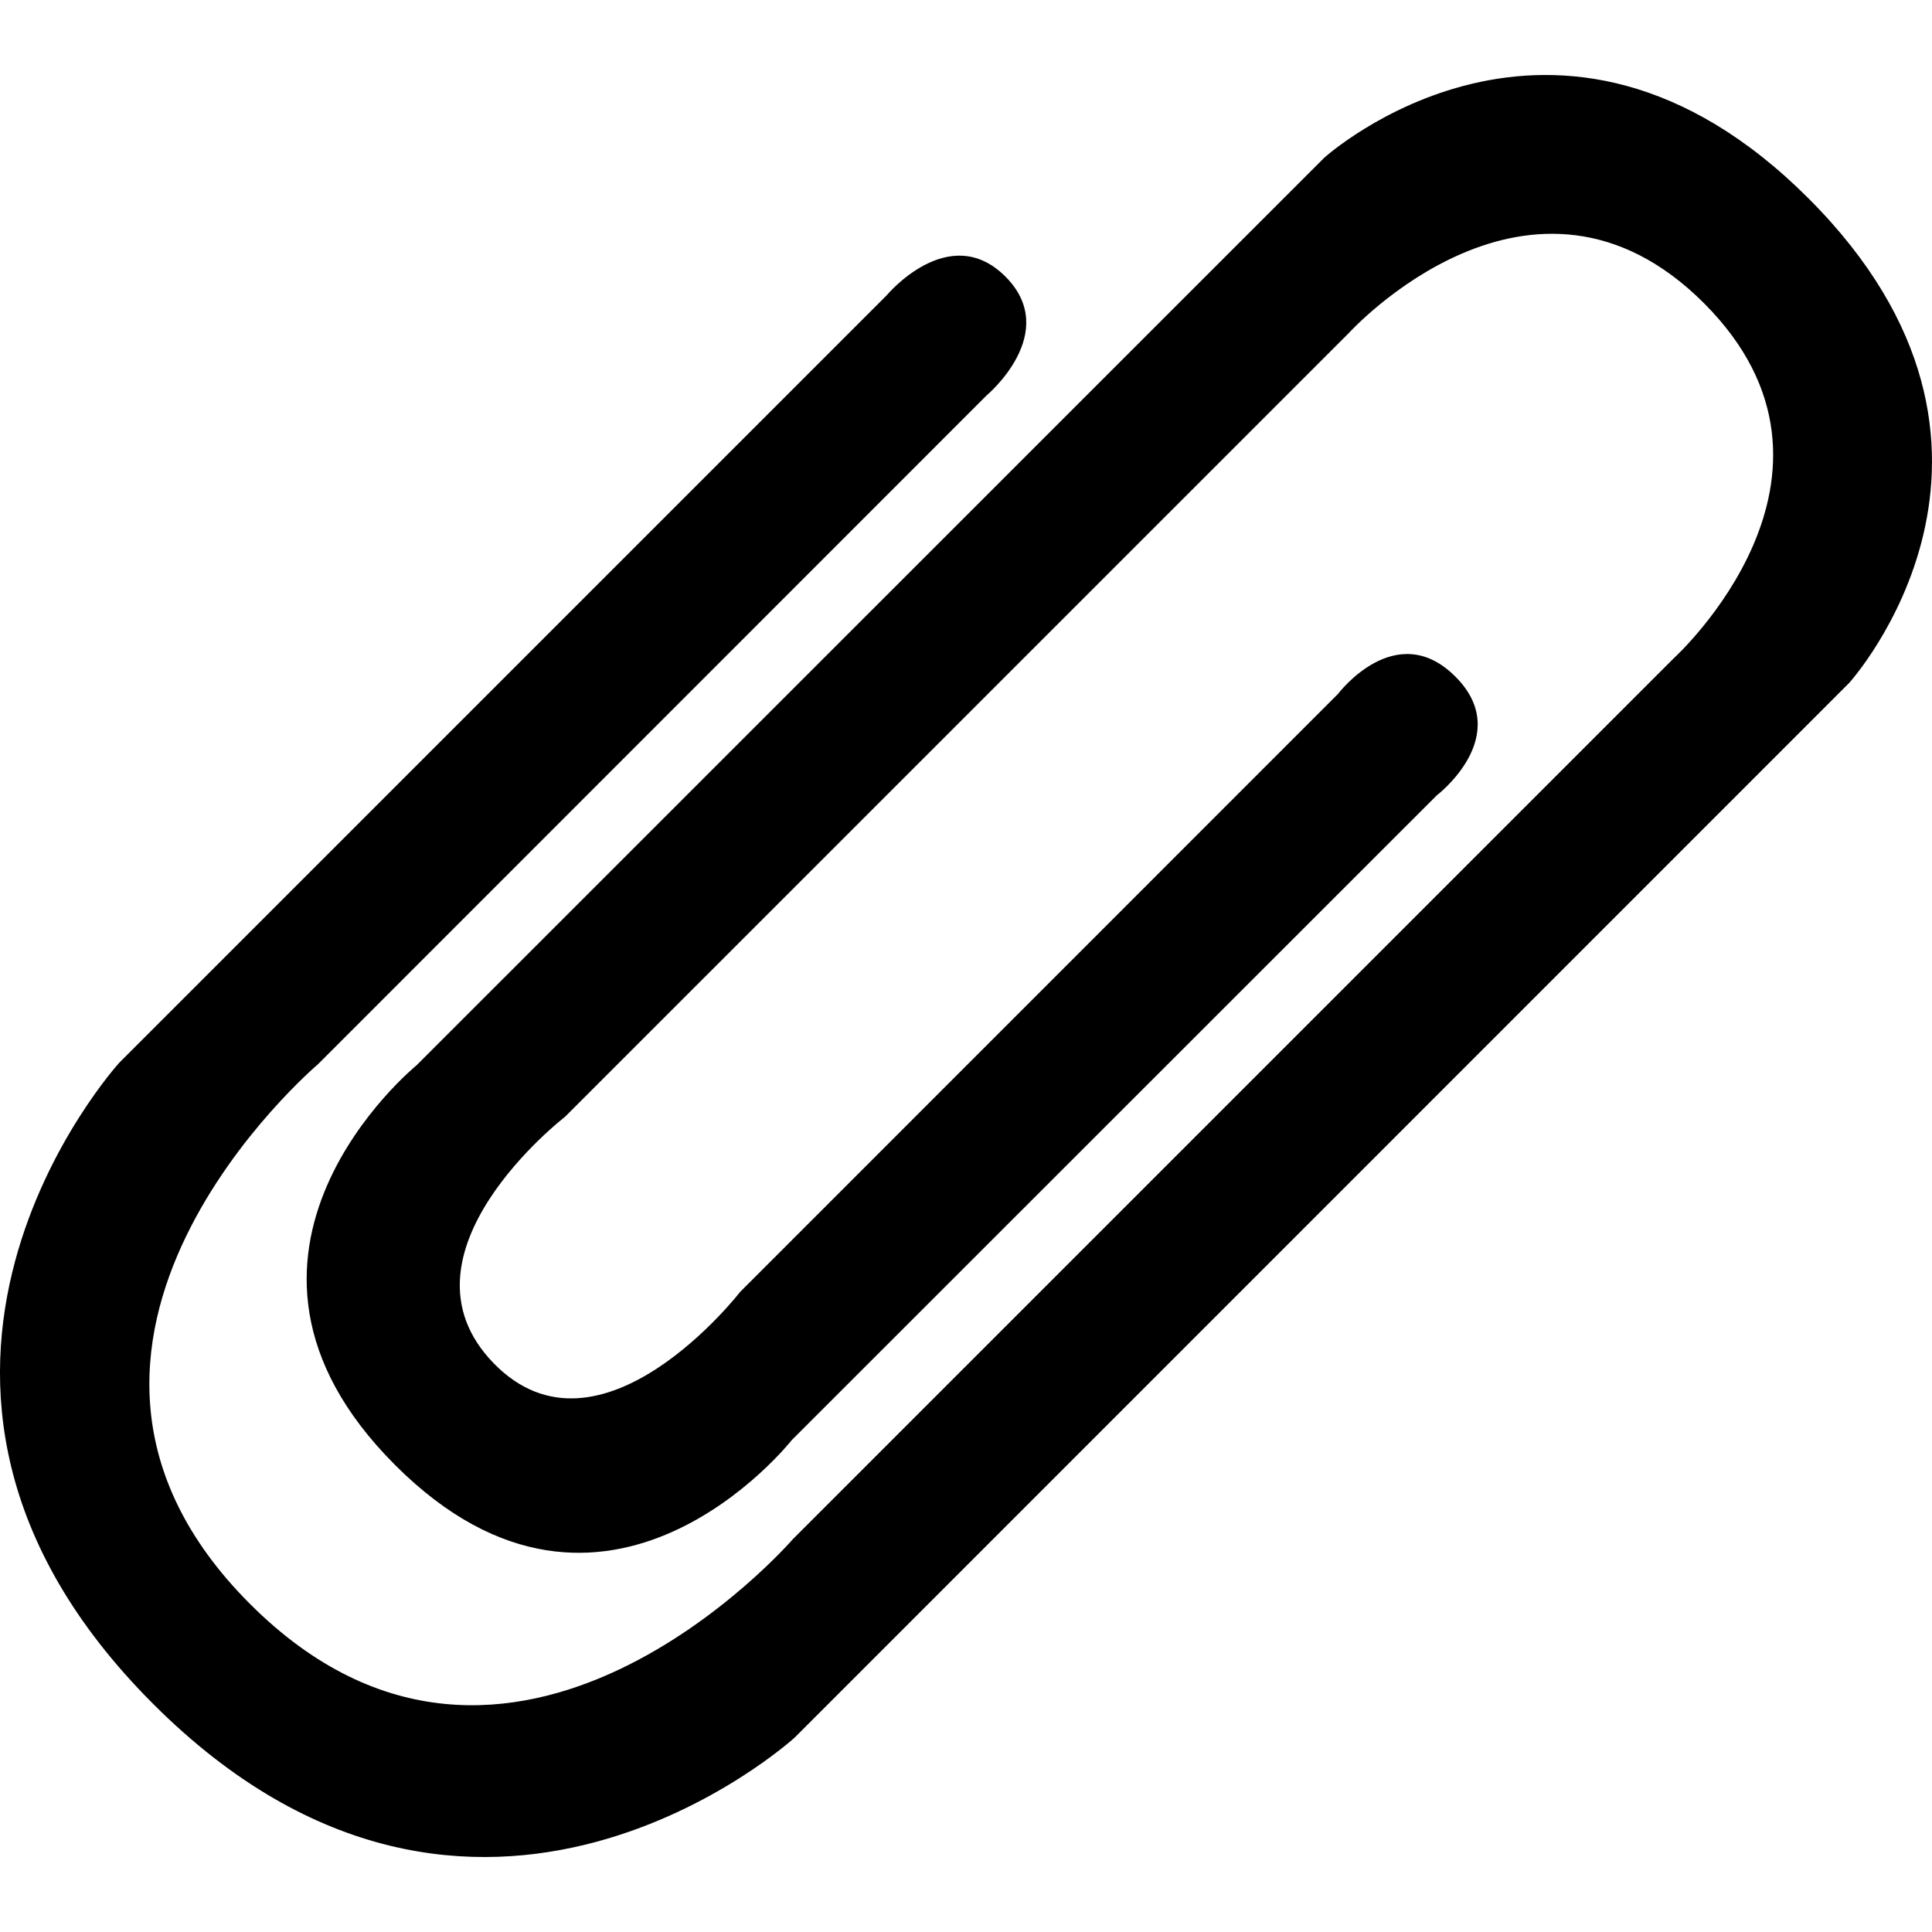
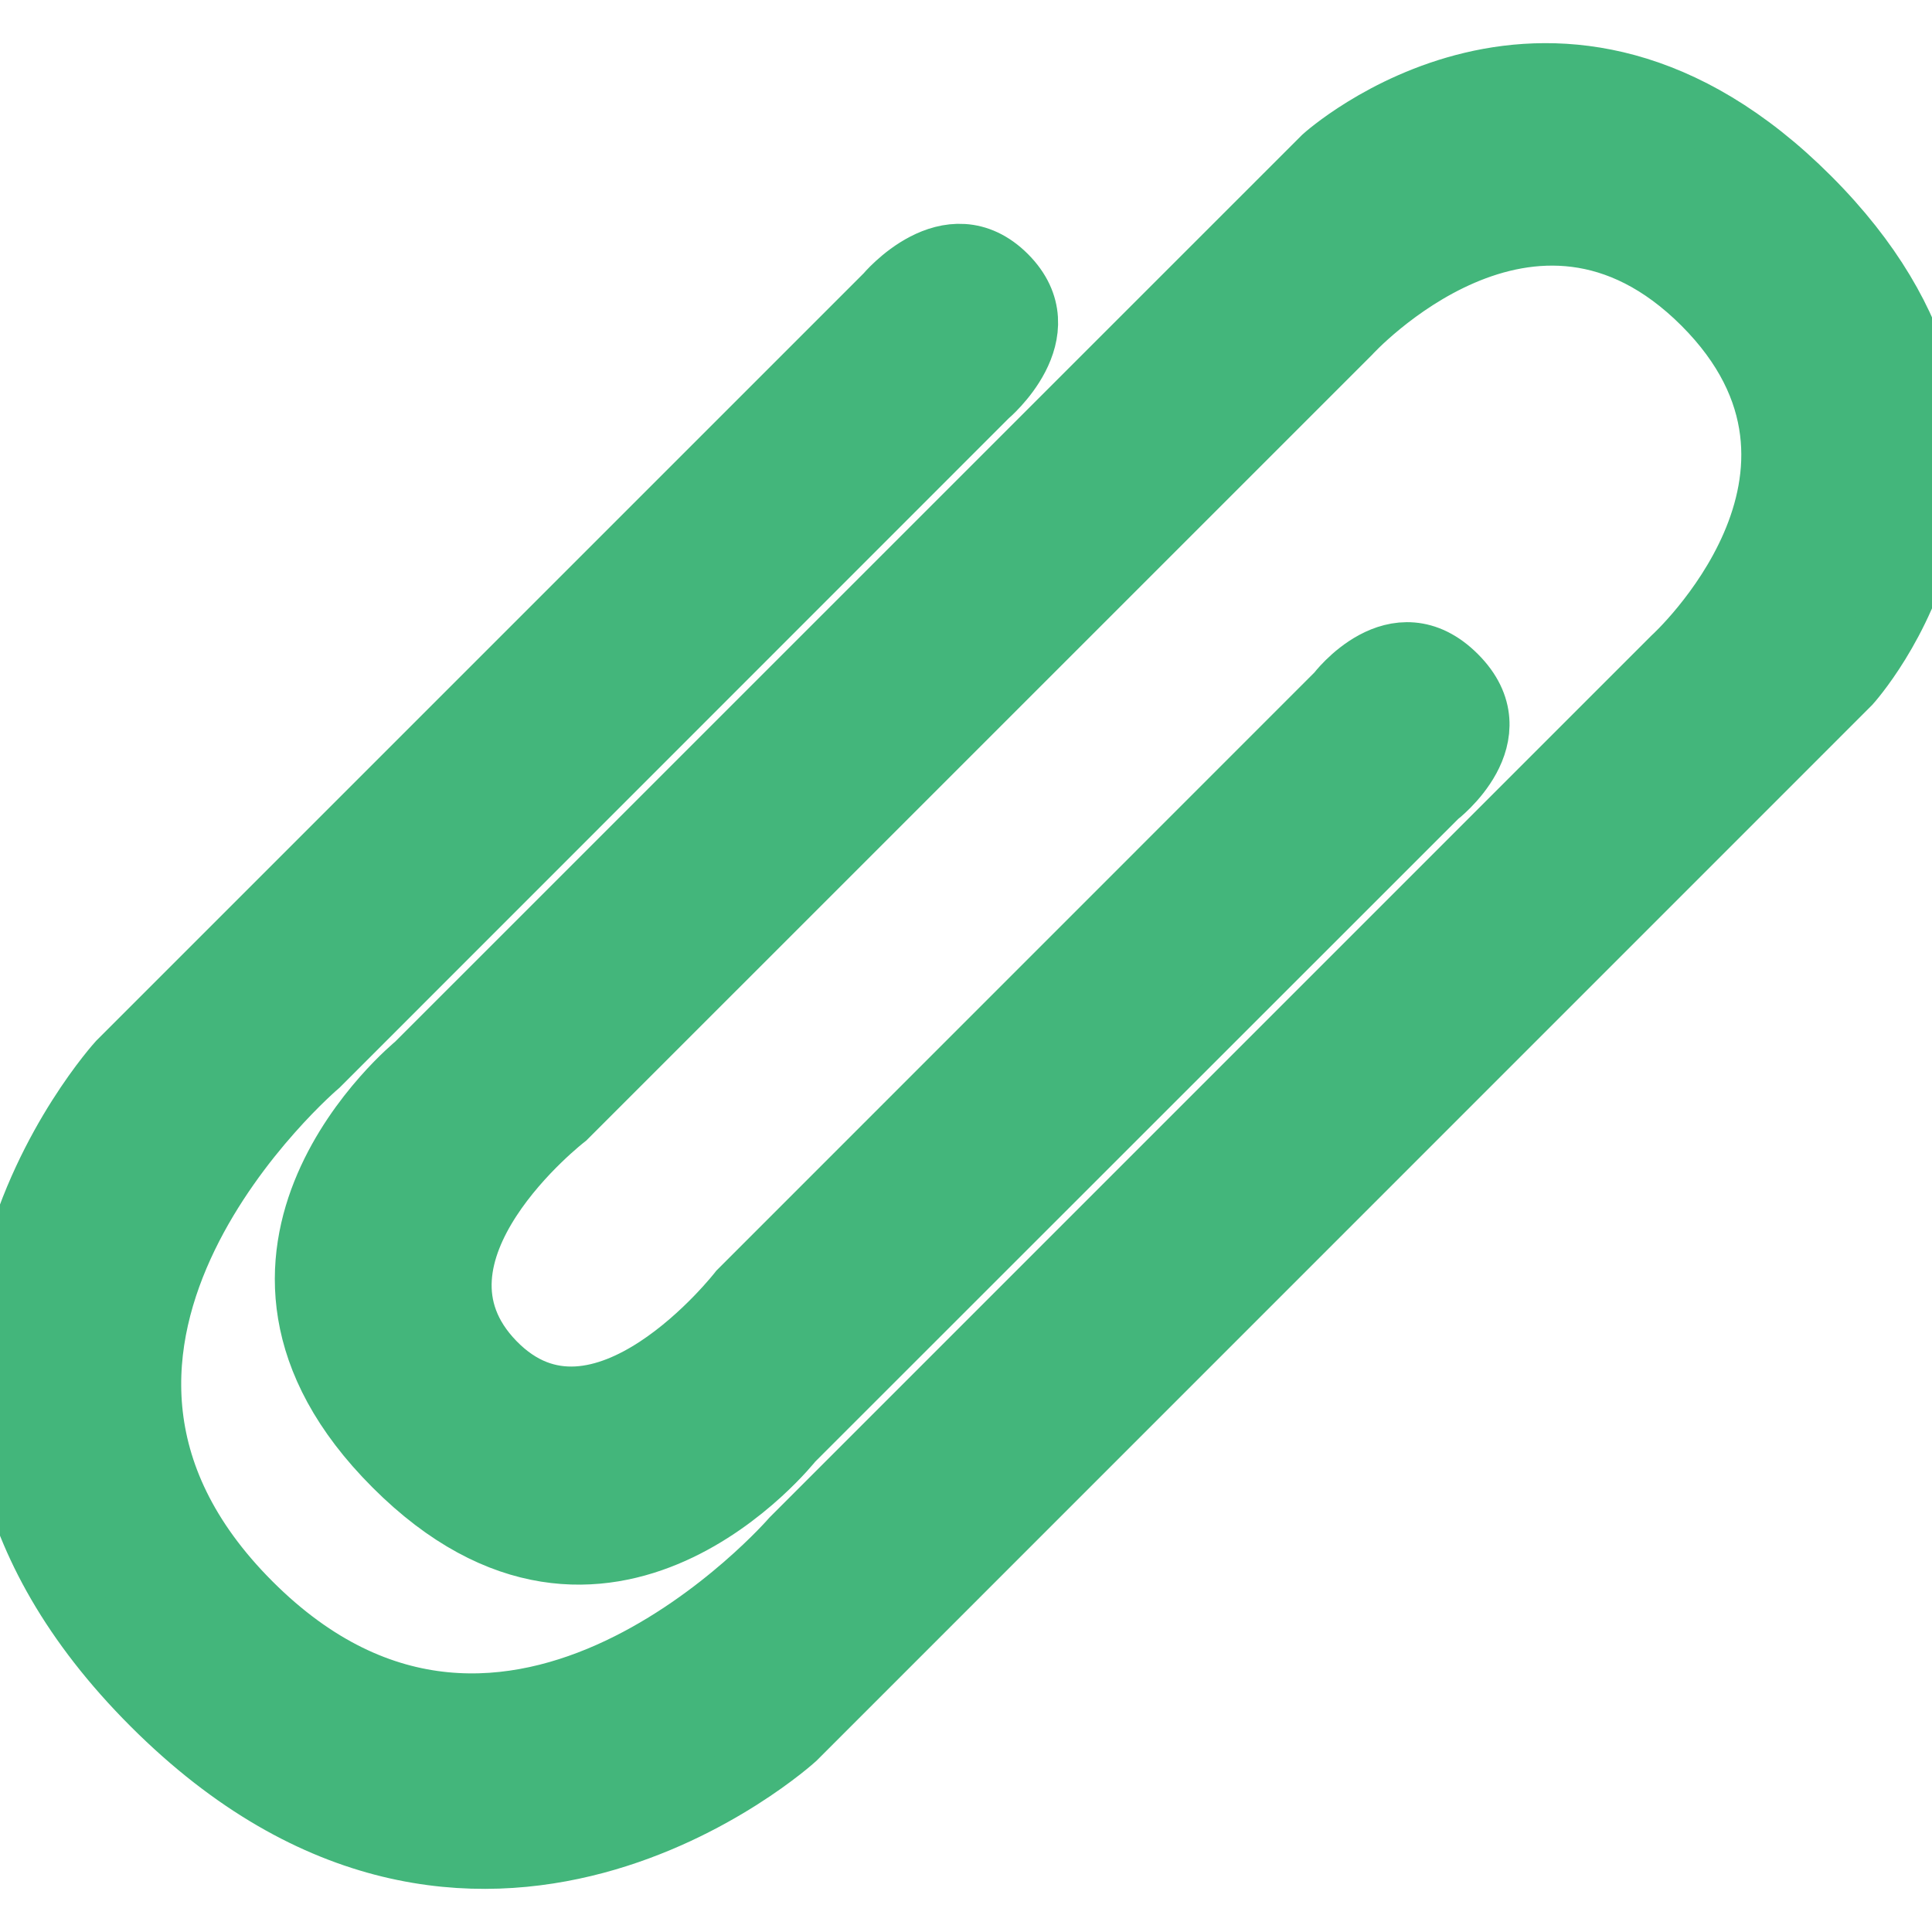
<svg xmlns="http://www.w3.org/2000/svg" version="1.1" id="Capa_1" x="0px" y="0px" viewBox="0 0 30.34 30.34" style="enable-background:new 0 0 30.34 30.34;" xml:space="preserve">
  <g>
-     <path d="M22.562,12.491c0,0,1.227-0.933,0.293-1.866c-0.934-0.933-1.842,0.271-1.842,0.271l-9.389,9.391   c0,0-2.199,2.838-3.871,1.122c-1.67-1.718,1.121-3.872,1.121-3.872l12.311-12.31c0,0,2.873-3.165,5.574-0.466   c2.697,2.7-0.477,5.579-0.477,5.579L12.449,24.173c0,0-4.426,5.113-8.523,1.015s1.066-8.474,1.066-8.474L15.494,6.209   c0,0,1.176-0.982,0.295-1.866c-0.885-0.883-1.865,0.295-1.865,0.295L1.873,16.689c0,0-4.549,4.989,0.531,10.068   c5.08,5.082,10.072,0.533,10.072,0.533l16.563-16.565c0,0,3.314-3.655-0.637-7.608s-7.607-0.639-7.607-0.639L6.543,16.728   c0,0-3.65,2.969-0.338,6.279c3.312,3.314,6.227-0.39,6.227-0.39L22.562,12.491z" />
+     <path d="M22.562,12.491c0,0,1.227-0.933,0.293-1.866c-0.934-0.933-1.842,0.271-1.842,0.271l-9.389,9.391   c0,0-2.199,2.838-3.871,1.122c-1.67-1.718,1.121-3.872,1.121-3.872l12.311-12.31c0,0,2.873-3.165,5.574-0.466   c2.697,2.7-0.477,5.579-0.477,5.579L12.449,24.173c0,0-4.426,5.113-8.523,1.015s1.066-8.474,1.066-8.474L15.494,6.209   c0,0,1.176-0.982,0.295-1.866c-0.885-0.883-1.865,0.295-1.865,0.295L1.873,16.689c0,0-4.549,4.989,0.531,10.068   c5.08,5.082,10.072,0.533,10.072,0.533l16.563-16.565c0,0,3.314-3.655-0.637-7.608s-7.607-0.639-7.607-0.639L6.543,16.728   c0,0-3.65,2.969-0.338,6.279c3.312,3.314,6.227-0.39,6.227-0.39L22.562,12.491z" fill="hsl(149, 46%, 49%)" stroke="hsl(149, 46%, 49%)" />
    <g>
	</g>
    <g>
	</g>
    <g>
	</g>
    <g>
	</g>
    <g>
	</g>
    <g>
	</g>
    <g>
	</g>
    <g>
	</g>
    <g>
	</g>
    <g>
	</g>
    <g>
	</g>
    <g>
	</g>
    <g>
	</g>
    <g>
	</g>
    <g>
	</g>
  </g>
  <g>
</g>
  <g>
</g>
  <g>
</g>
  <g>
</g>
  <g>
</g>
  <g>
</g>
  <g>
</g>
  <g>
</g>
  <g>
</g>
  <g>
</g>
  <g>
</g>
  <g>
</g>
  <g>
</g>
  <g>
</g>
  <g>
</g>
</svg>
